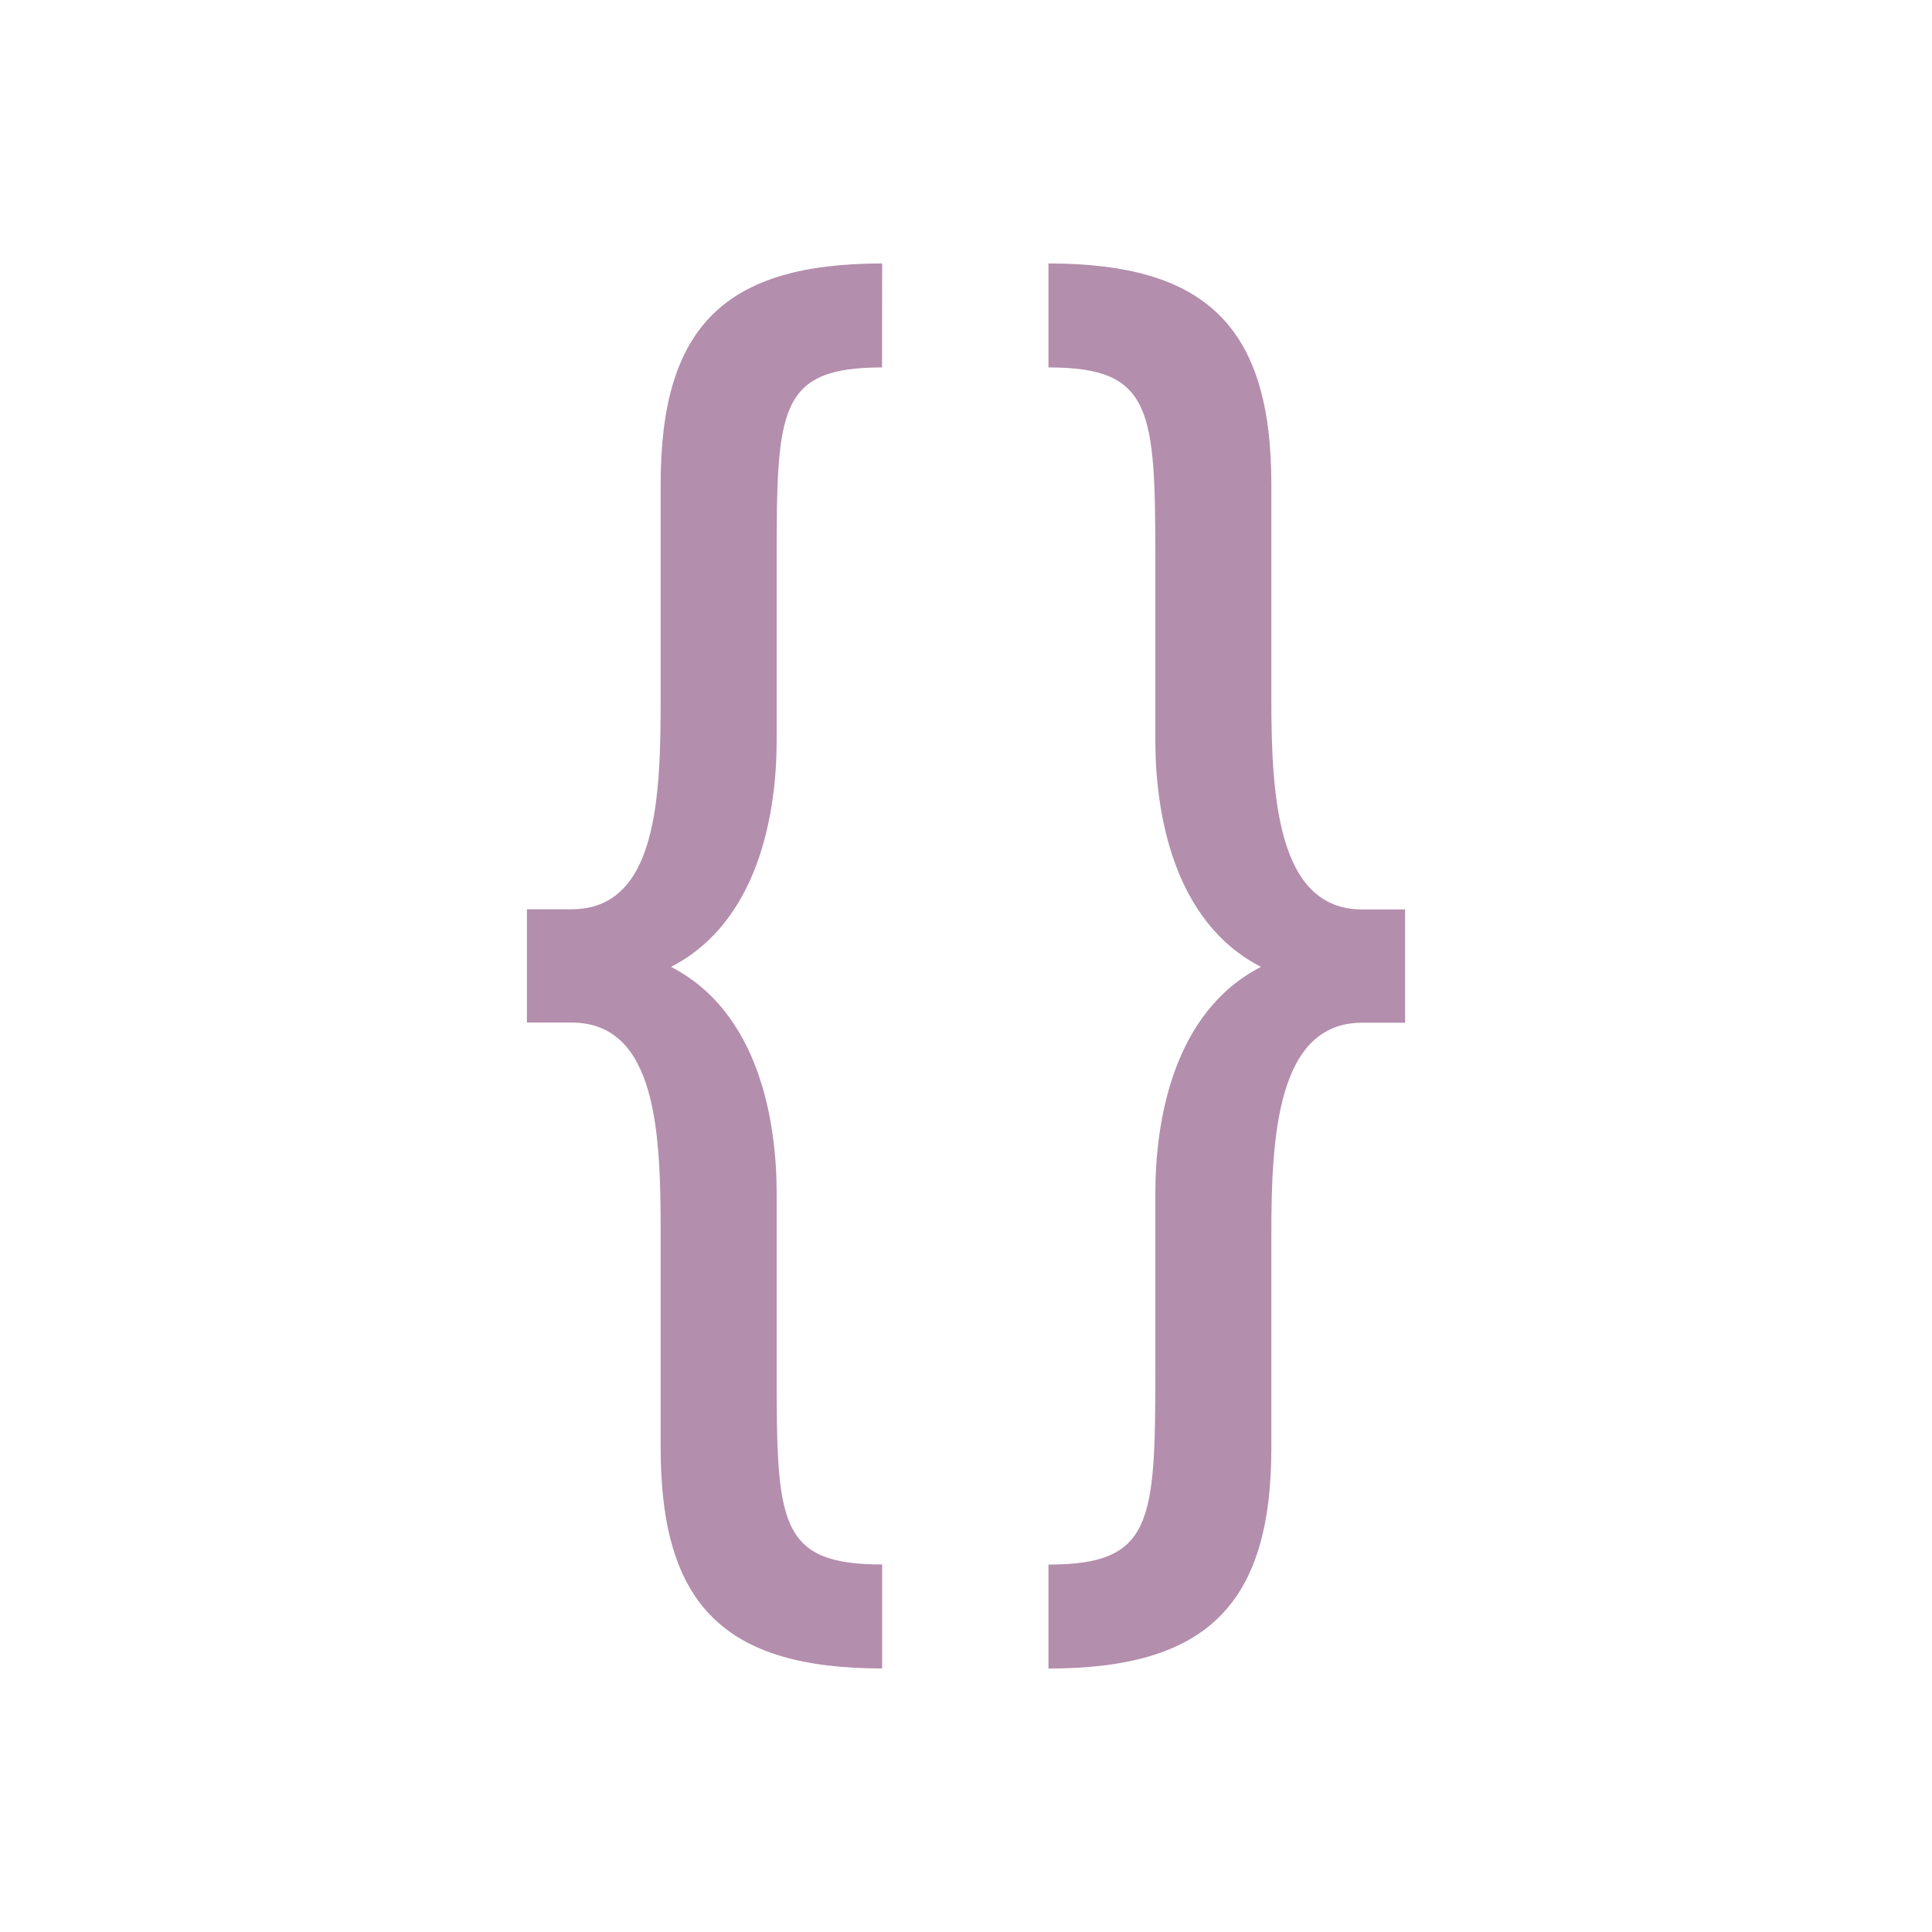
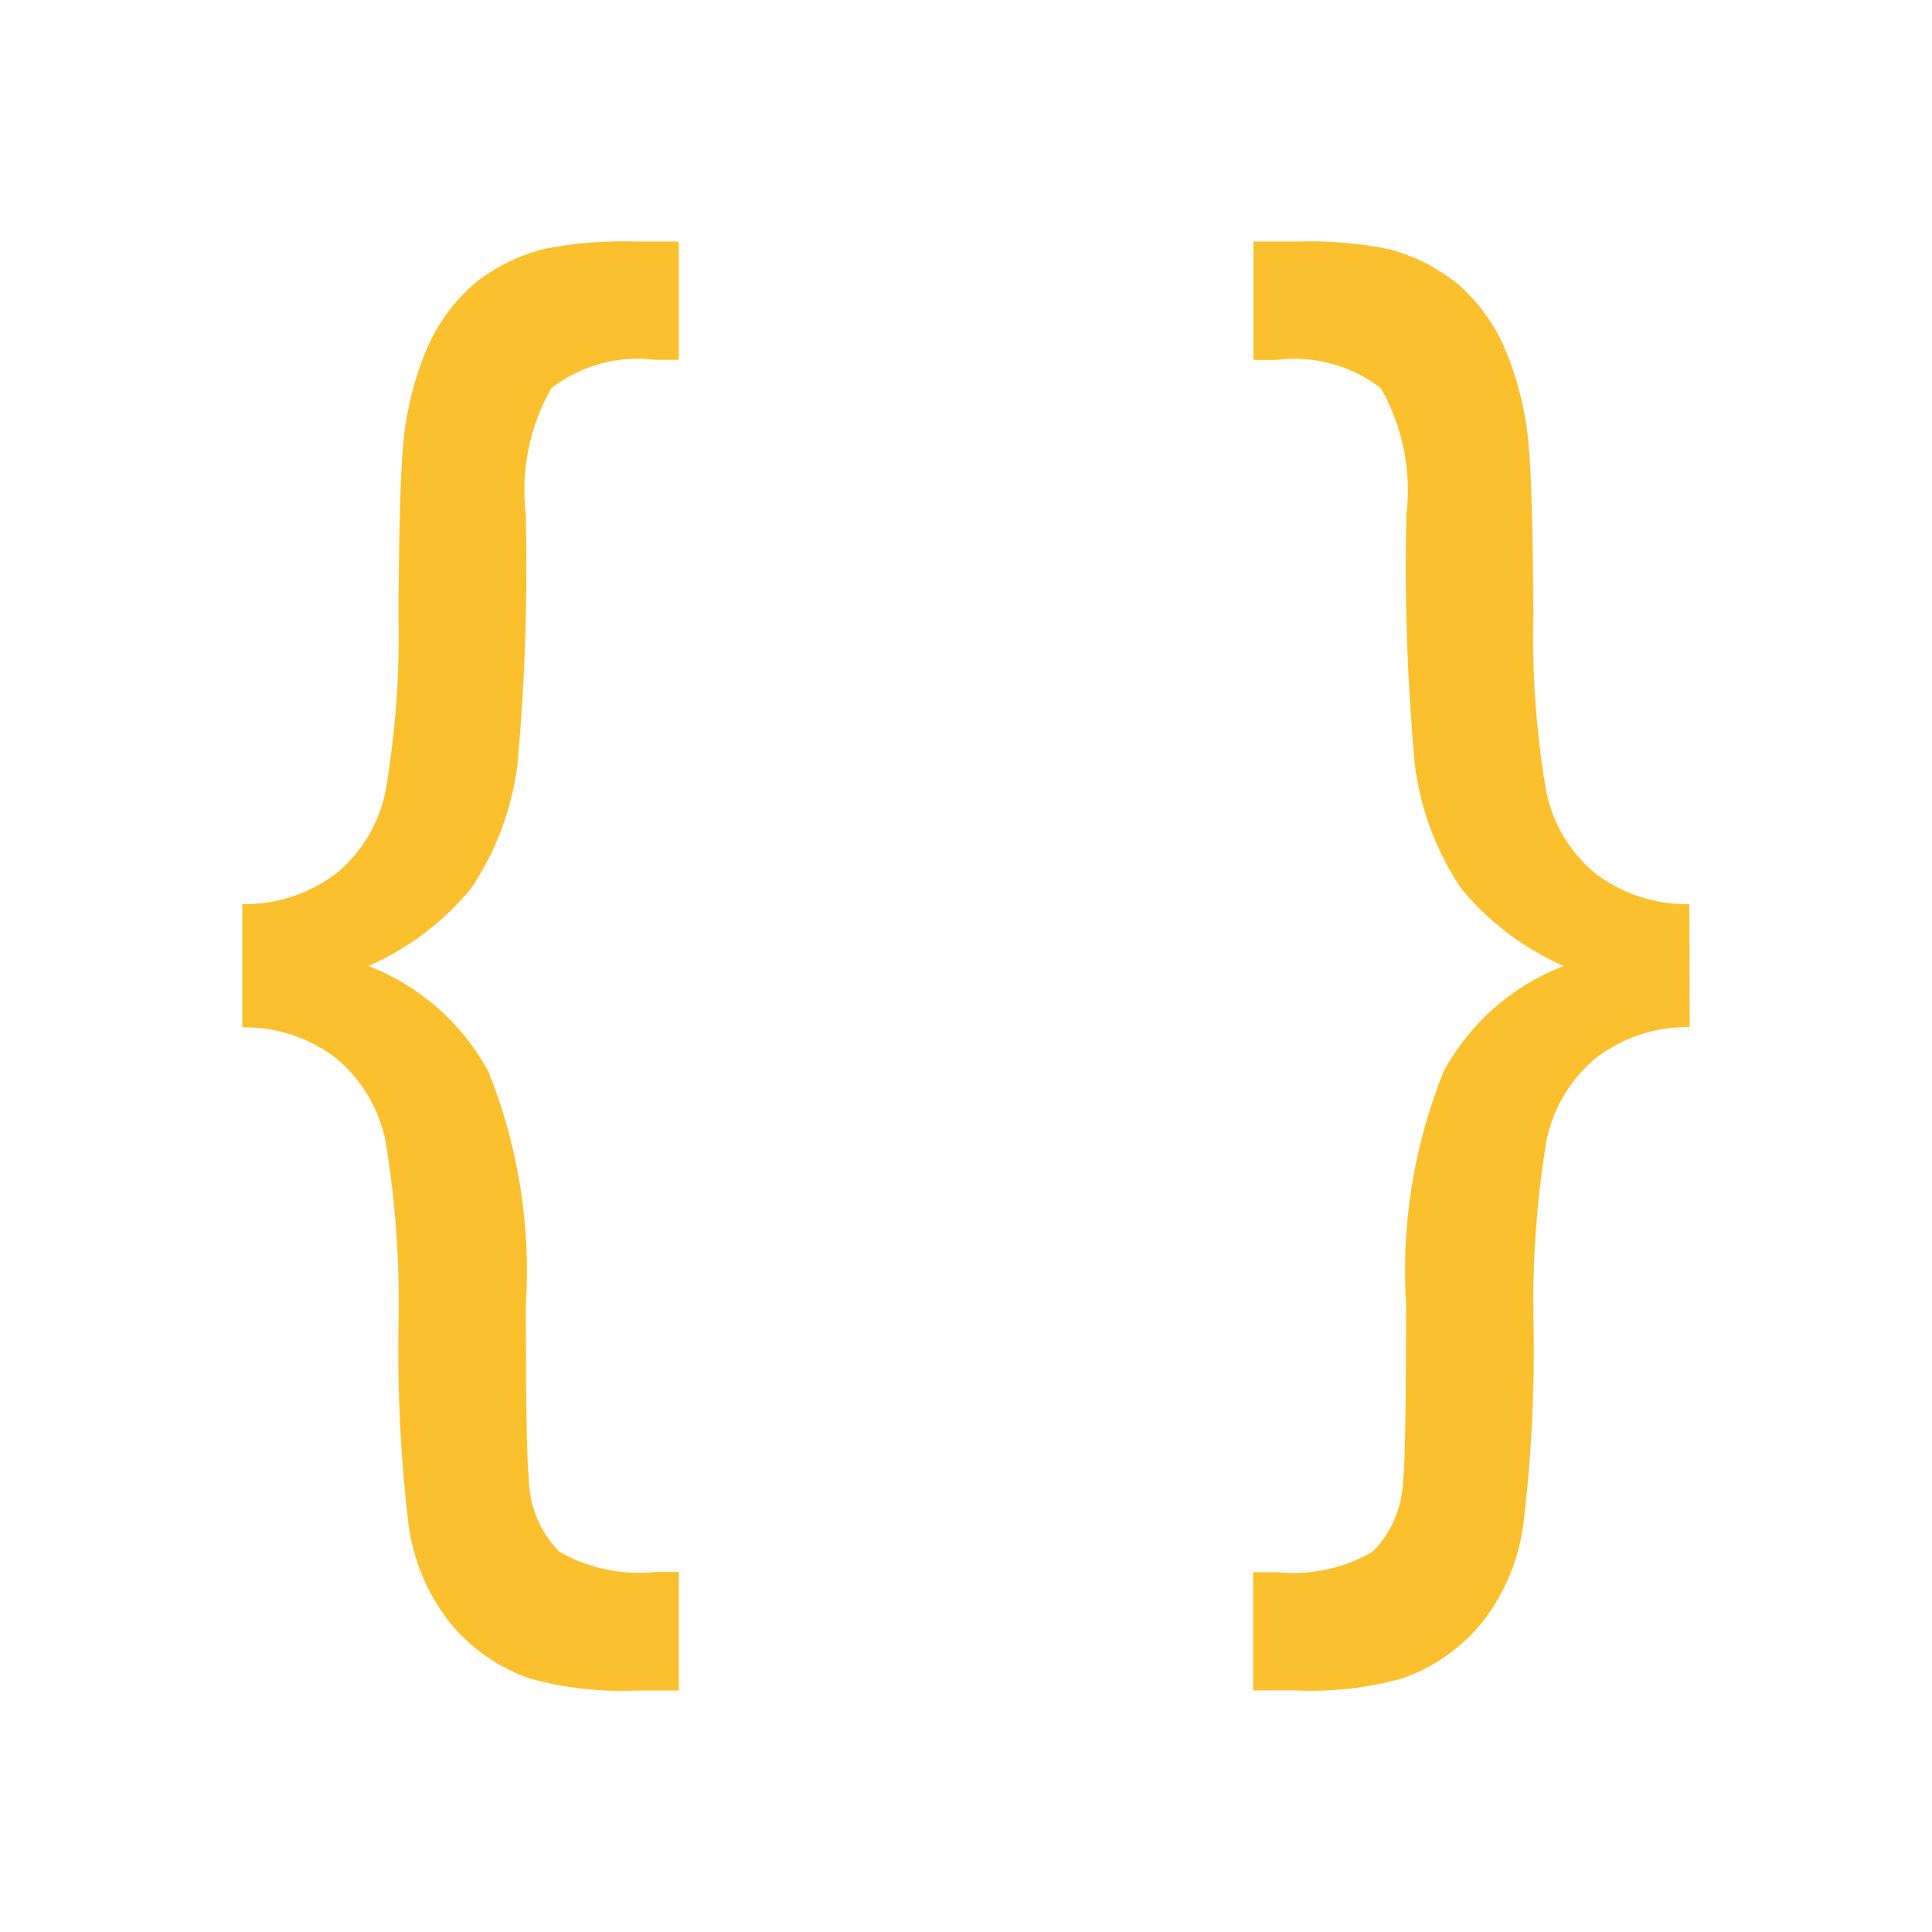
- <svg xmlns="http://www.w3.org/2000/svg" width="22" height="22" version="1.1">
-   <path d="M10.045 3c-1.777 0-2.522.706-2.522 2.51V7.95c0 1.114-.034 2.404-1.015 2.404H6v1.29h.508c.981 0 1.015 1.29 1.015 2.404v2.441c0 1.804.745 2.51 2.522 2.51v-1.184c-1.185 0-1.201-.478-1.201-2.21V13.59c0-.831-.205-2.068-1.203-2.58.998-.513 1.203-1.751 1.203-2.582V6.395c0-1.733.016-2.211 1.2-2.211zm1.894 0v1.184c1.185 0 1.217.478 1.217 2.21v2.034c0 .83.205 2.07 1.203 2.582-.998.512-1.203 1.749-1.203 2.58v2.015c0 1.733-.032 2.211-1.217 2.211V19c1.777 0 2.538-.706 2.538-2.51V14.05c0-1.114.068-2.404 1.033-2.404H16v-1.29h-.49c-.965 0-1.033-1.29-1.033-2.404V5.51c0-1.804-.76-2.51-2.538-2.51z" fill="#b48ead" font-family="oxygen" font-weight="400" letter-spacing="0" word-spacing="0" />
+ <svg xmlns="http://www.w3.org/2000/svg" viewBox="0 0 32 32">
+   <path d="M4.014,14.976a2.51,2.51,0,0,0,1.567-.518A2.377,2.377,0,0,0,6.386,13.1,15.261,15.261,0,0,0,6.6,10.156q.012-2.085.075-2.747a5.236,5.236,0,0,1,.418-1.686,3.025,3.025,0,0,1,.755-1.018A3.046,3.046,0,0,1,9,4.125,6.762,6.762,0,0,1,10.544,4h.7V5.96h-.387a2.338,2.338,0,0,0-1.723.468A3.4,3.4,0,0,0,8.709,8.52a36.054,36.054,0,0,1-.137,4.133,4.734,4.734,0,0,1-.768,2.06A4.567,4.567,0,0,1,6.1,16a3.809,3.809,0,0,1,1.992,1.754,8.861,8.861,0,0,1,.618,3.865q0,2.435.05,2.9A1.755,1.755,0,0,0,9.264,25.7a2.639,2.639,0,0,0,1.592.337h.387V28h-.7a5.655,5.655,0,0,1-1.773-.2,2.97,2.97,0,0,1-1.324-.93,3.353,3.353,0,0,1-.681-1.63A24.175,24.175,0,0,1,6.6,22.006,16.469,16.469,0,0,0,6.386,18.9a2.408,2.408,0,0,0-.805-1.361,2.489,2.489,0,0,0-1.567-.524Z" style="fill:#fbc02d" />
+   <path d="M27.986,17.011a2.489,2.489,0,0,0-1.567.524,2.408,2.408,0,0,0-.805,1.361,16.469,16.469,0,0,0-.212,3.109,24.175,24.175,0,0,1-.169,3.234,3.353,3.353,0,0,1-.681,1.63,2.97,2.97,0,0,1-1.324.93,5.655,5.655,0,0,1-1.773.2h-.7V26.04h.387a2.639,2.639,0,0,0,1.592-.337,1.755,1.755,0,0,0,.506-1.186q.05-.462.05-2.9a8.861,8.861,0,0,1,.618-3.865A3.809,3.809,0,0,1,25.9,16a4.567,4.567,0,0,1-1.7-1.286,4.734,4.734,0,0,1-.768-2.06,36.054,36.054,0,0,1-.137-4.133,3.4,3.4,0,0,0-.425-2.092,2.338,2.338,0,0,0-1.723-.468h-.387V4h.7A6.762,6.762,0,0,1,23,4.125a3.046,3.046,0,0,1,1.149.581,3.025,3.025,0,0,1,.755,1.018,5.236,5.236,0,0,1,.418,1.686q.062.662.075,2.747a15.261,15.261,0,0,0,.212,2.947,2.377,2.377,0,0,0,.805,1.355,2.51,2.51,0,0,0,1.567.518Z" style="fill:#fbc02d" />
</svg>
